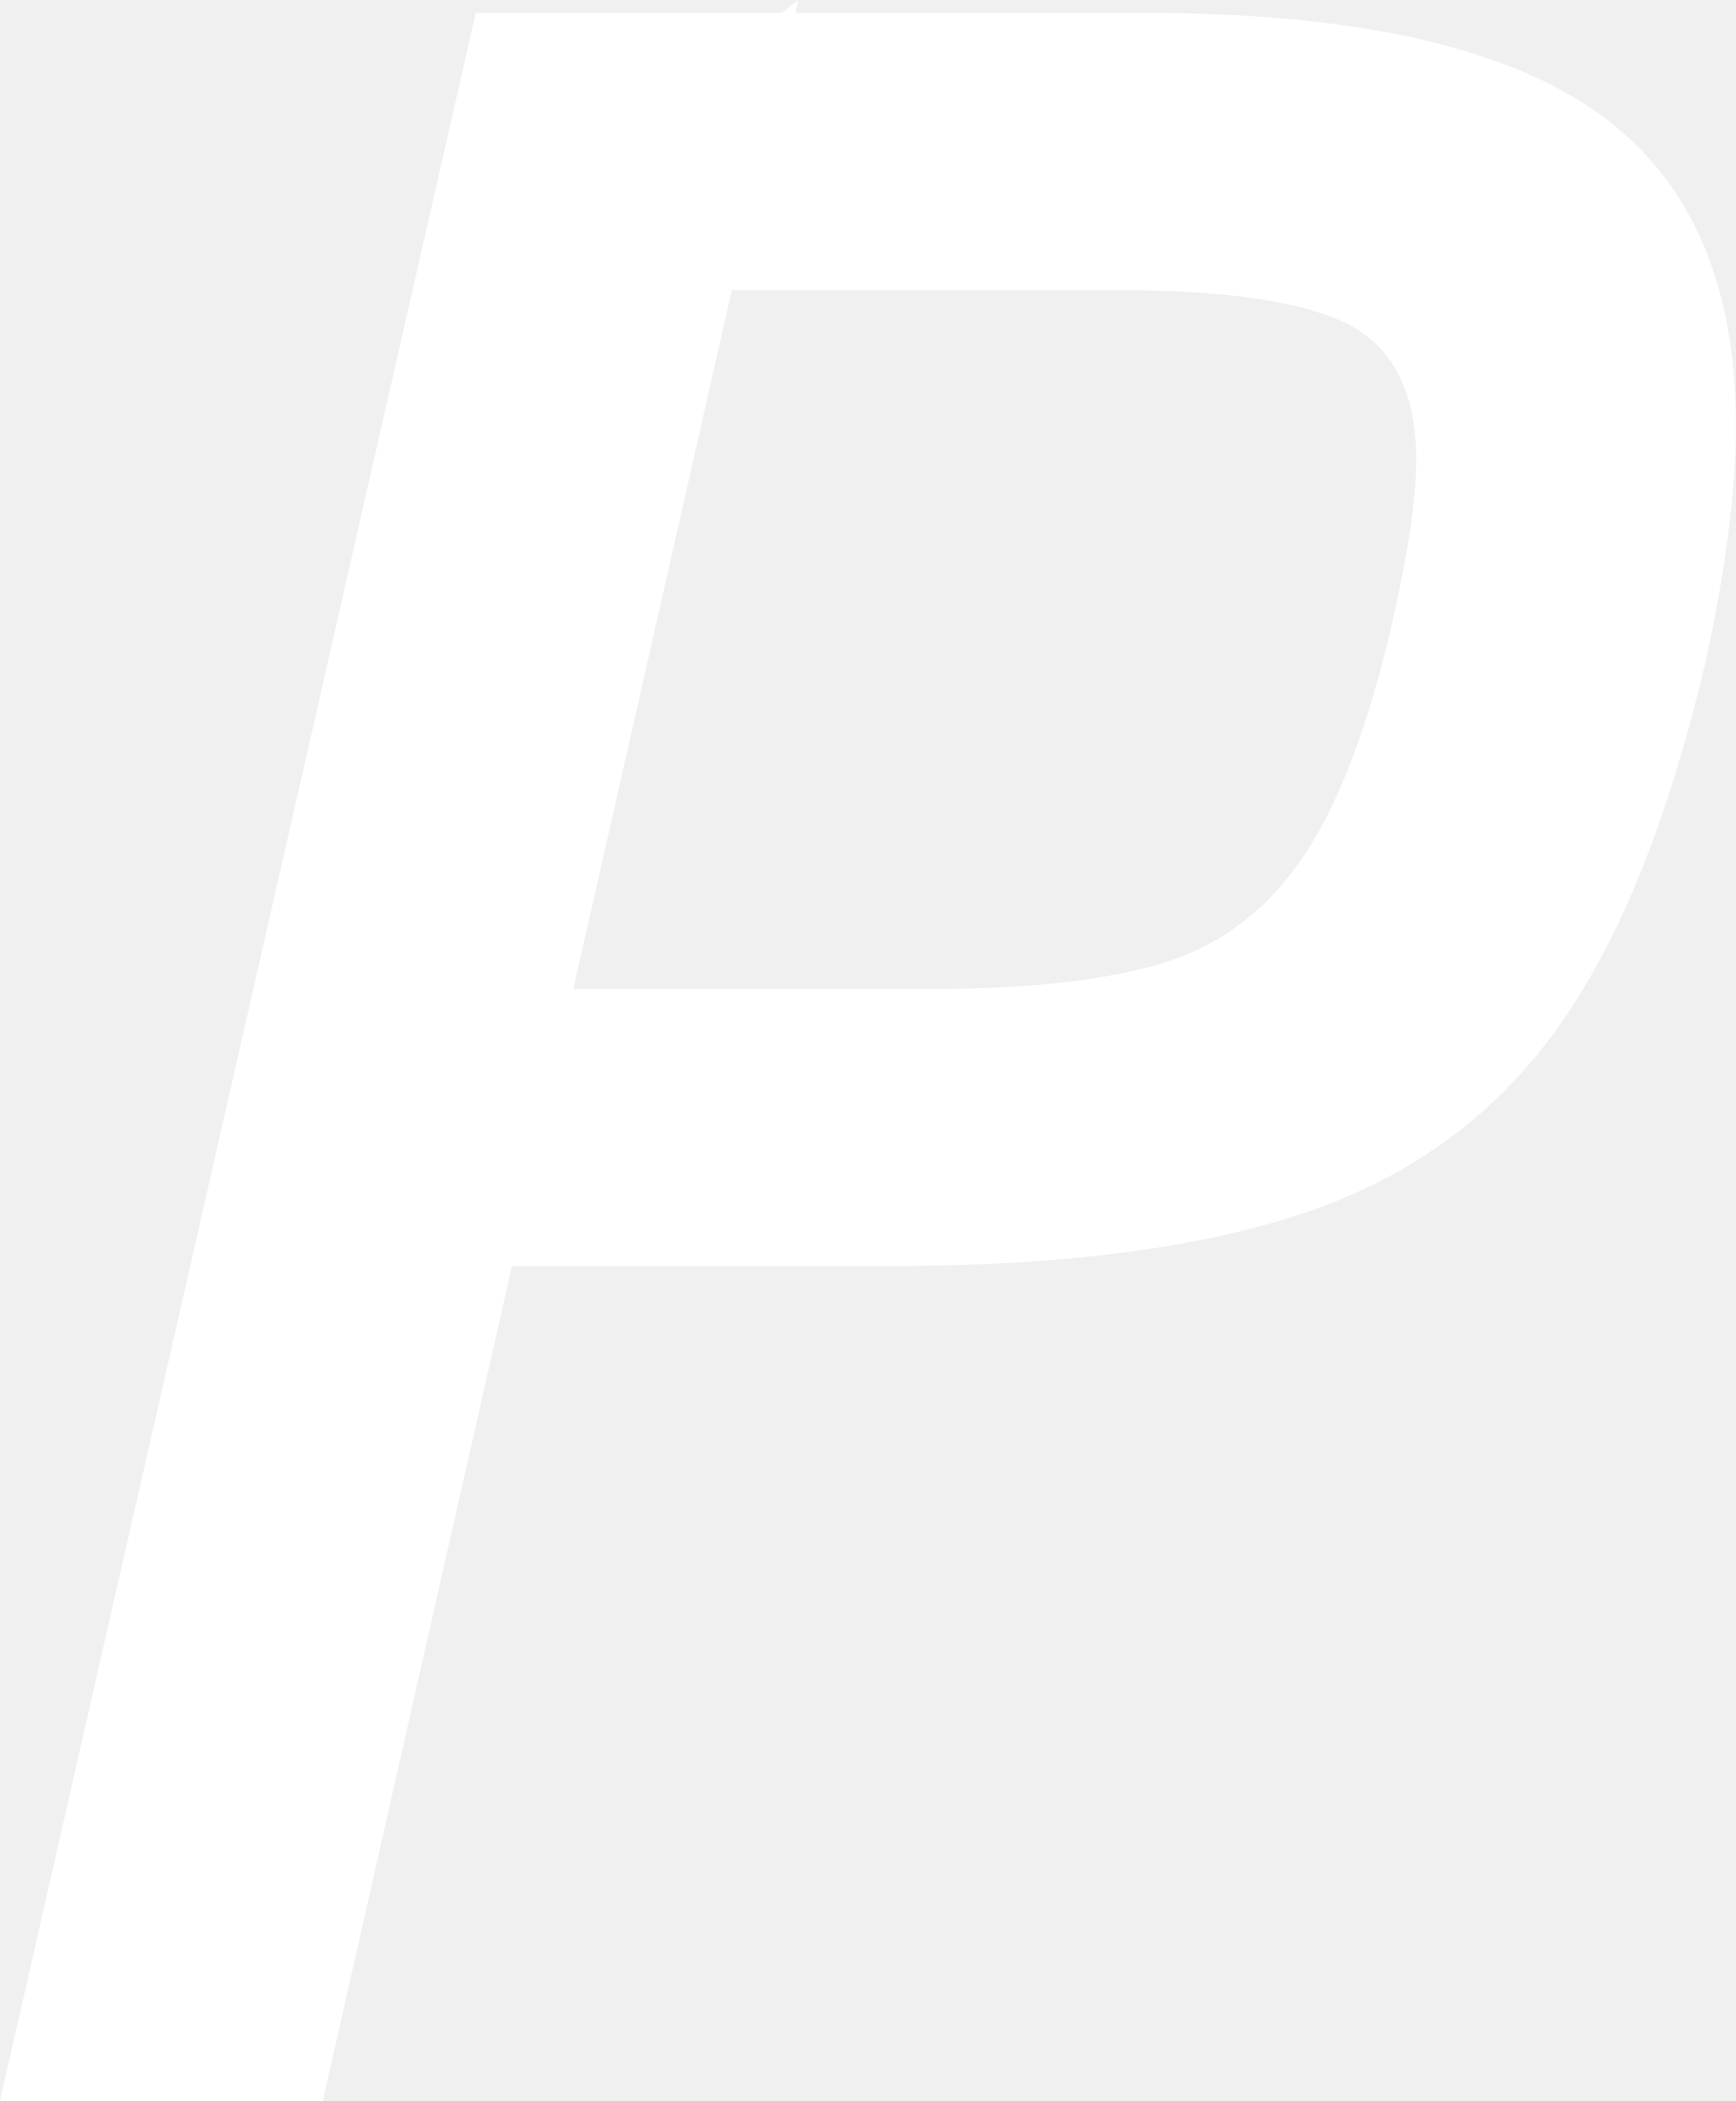
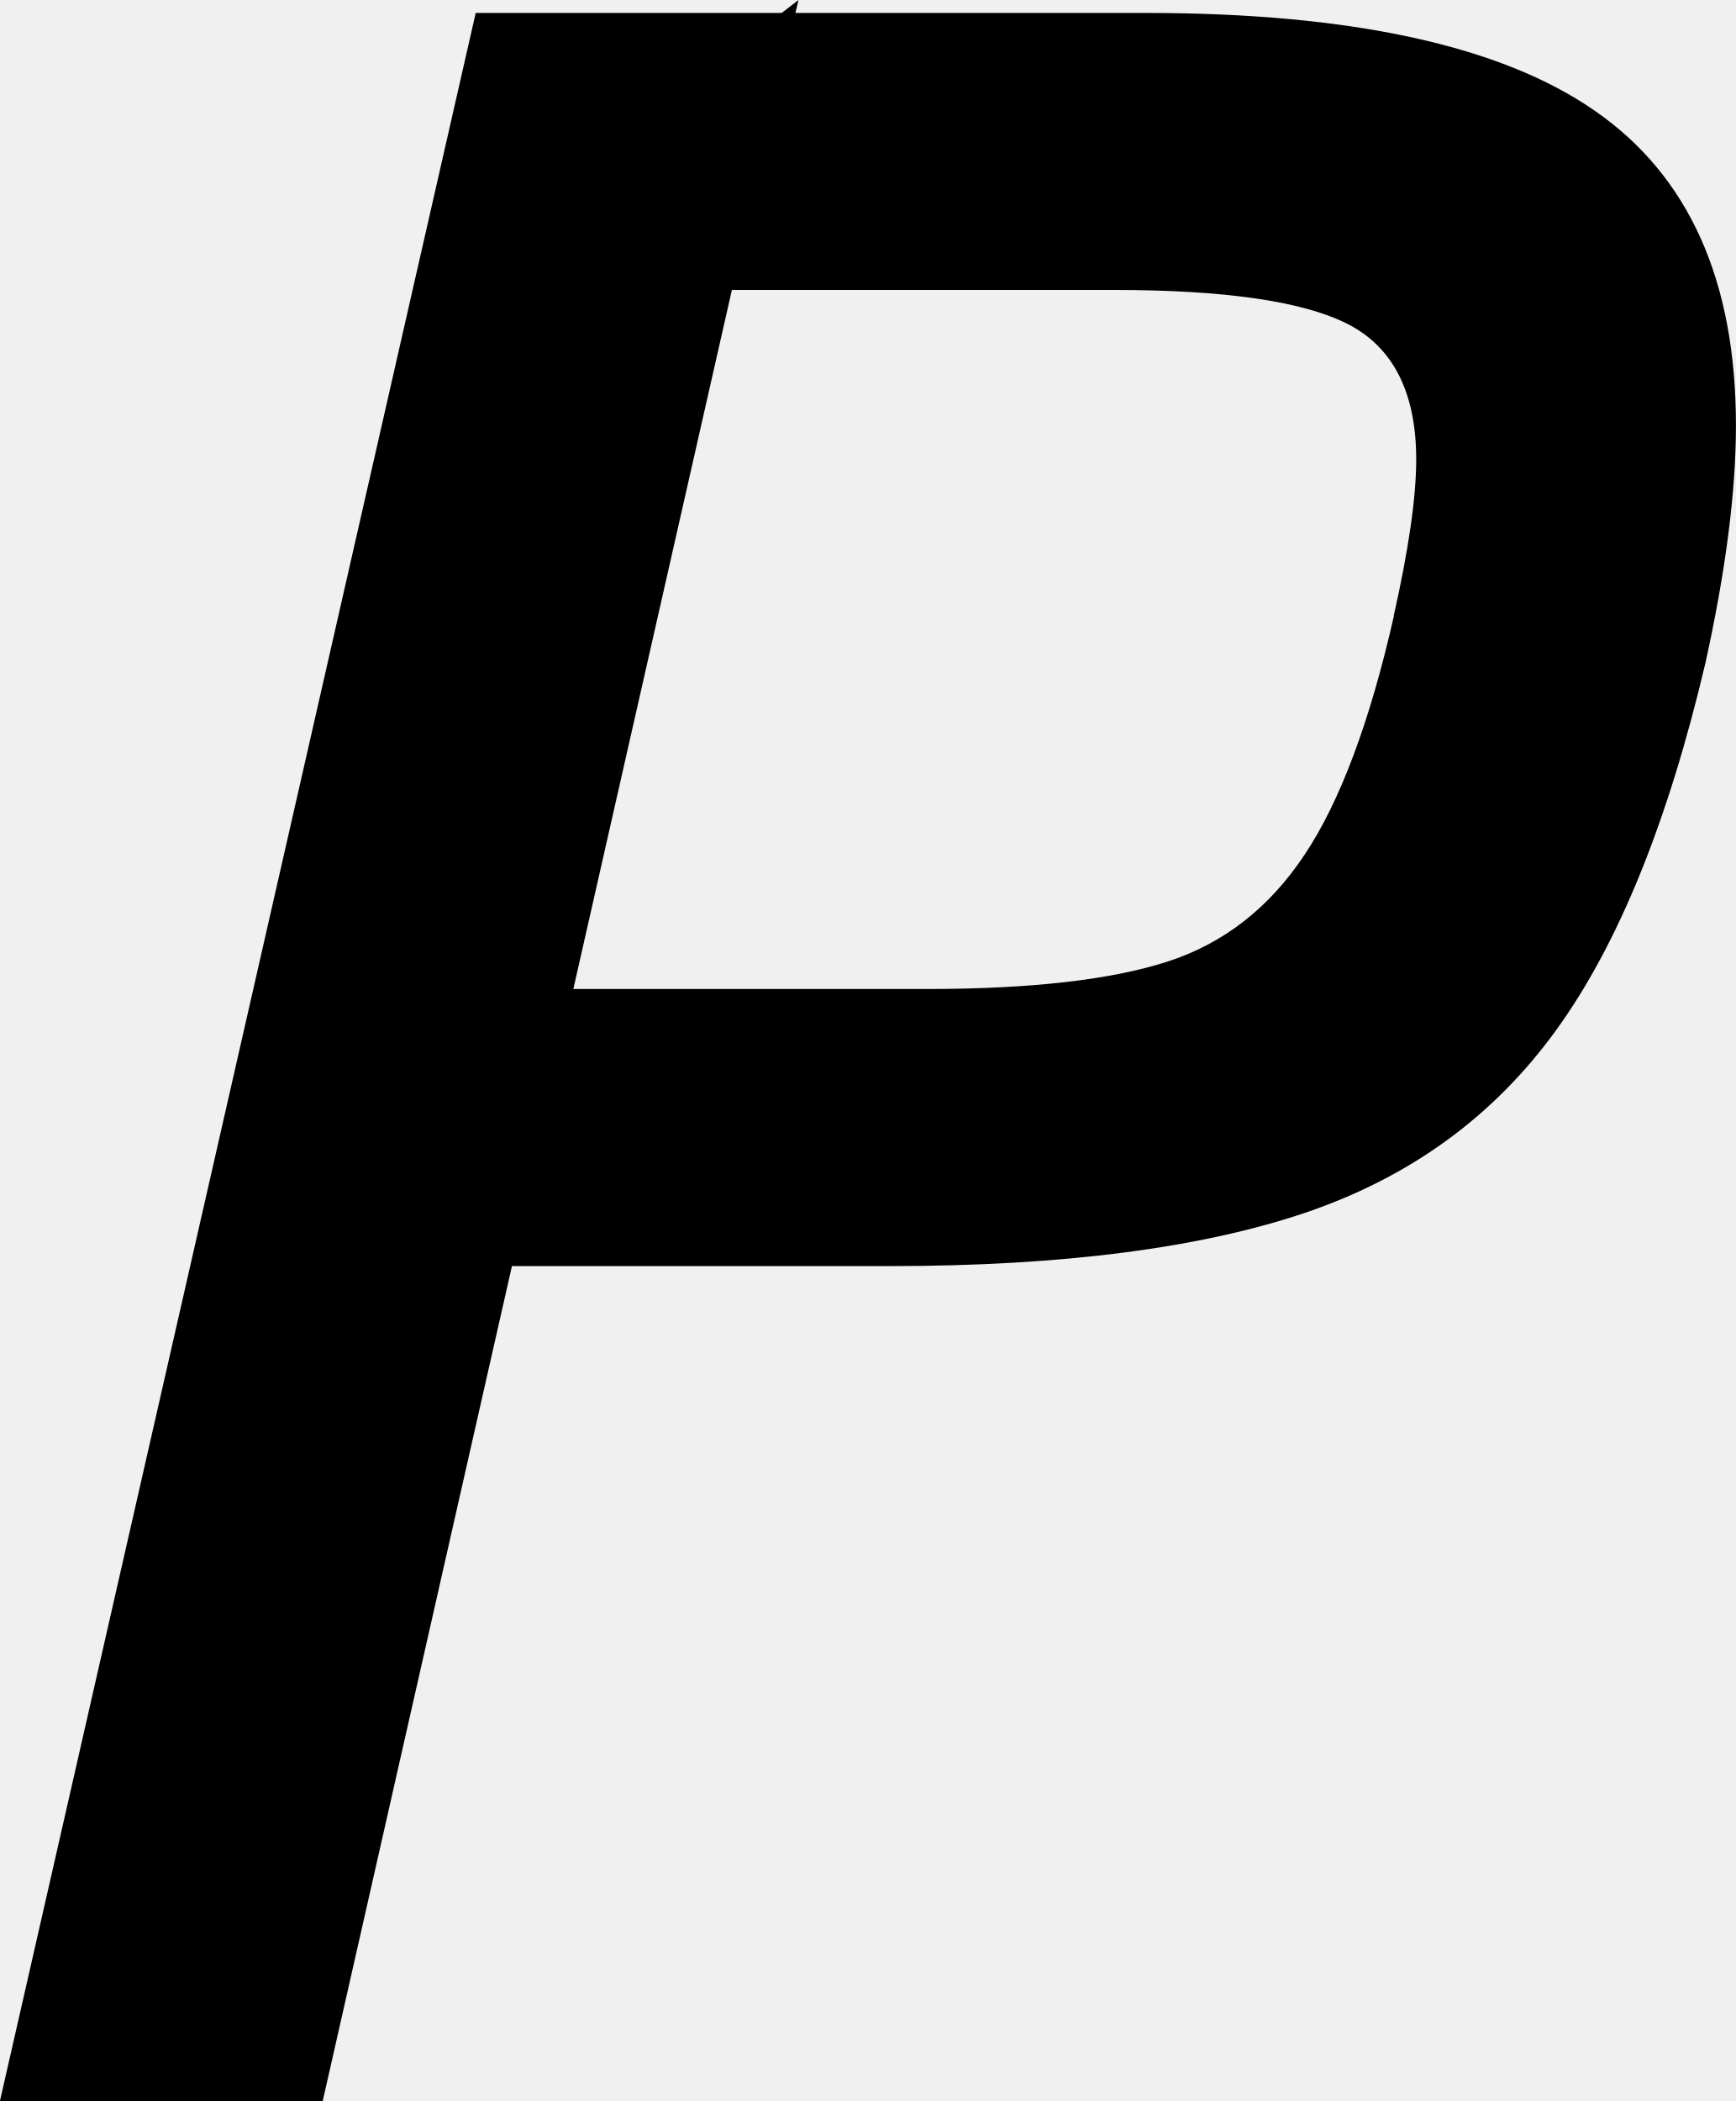
- <svg xmlns="http://www.w3.org/2000/svg" xml:space="preserve" width="31.515mm" height="38.136mm" version="1.1" style="shape-rendering:geometricPrecision; text-rendering:geometricPrecision; image-rendering:optimizeQuality; fill-rule:evenodd; clip-rule:evenodd" viewBox="0 0 193.32 233.94">
+ <svg xmlns="http://www.w3.org/2000/svg" xml:space="preserve" width="31.515mm" height="38.136mm" version="1.1" style="shape-rendering:geometricPrecision; text-rendering:geometricPrecision; image-rendering:optimizeQuality; fill-rule:evenodd; clip-rule:evenodd" viewBox="0 0 193.12 233.7">
  <defs>
    <style type="text/css">
   
-     .fil0 {fill:white;fill-rule:nonzero}
+     .fil0 {fill:black;fill-rule:nonzero}
   
  </style>
  </defs>
  <g id="Capa_x0020_1">
-     <path class="fil0" d="M127.61 1.44c22.94,0 39.64,3.68 50.03,10.92 10.45,7.25 15.67,18.91 15.67,35 0,7.35 -1.14,16.2 -3.41,26.48 -4.15,17.58 -9.65,31.22 -16.58,40.81 -6.93,9.59 -16.19,16.36 -27.89,20.35 -11.64,3.94 -27.09,5.97 -46.28,5.97l-42.14 0 -21.07 92.97 -35.95 0 52.99 -232.5 34.07 0 1.87 -1.44 -0.34 1.44 39.02 0zm27.6 67.13c1.65,-7.35 2.5,-13.16 2.5,-17.42 0,-7.35 -2.5,-12.36 -7.44,-14.97 -5,-2.61 -13.74,-3.89 -26.35,-3.89l-42.42 0 -17.66 77.84 39.36 0c11.53,0 20.45,-1.01 26.75,-3.04 6.3,-2.02 11.42,-6.02 15.33,-11.93 3.92,-5.86 7.27,-14.76 9.94,-26.59z" />
+     <path class="fil0" d="M127.48 1.44c22.92,0 39.6,3.67 49.98,10.91 10.44,7.24 15.66,18.89 15.66,34.97 0,7.34 -1.13,16.18 -3.4,26.45 -4.14,17.56 -9.64,31.19 -16.57,40.77 -6.92,9.58 -16.17,16.34 -27.86,20.33 -11.63,3.94 -27.06,5.96 -46.24,5.96l-42.1 0 -21.05 92.87 -35.91 0 52.93 -232.26 34.04 0 1.87 -1.44 -0.34 1.44 38.98 0zm27.57 67.06c1.65,-7.34 2.5,-13.15 2.5,-17.4 0,-7.34 -2.5,-12.35 -7.43,-14.96 -4.99,-2.61 -13.73,-3.89 -26.32,-3.89l-42.38 0 -17.64 77.76 39.32 0c11.52,0 20.42,-1.01 26.72,-3.03 6.3,-2.02 11.4,-6.01 15.32,-11.92 3.91,-5.85 7.26,-14.74 9.93,-26.56z" />
  </g>
</svg>
